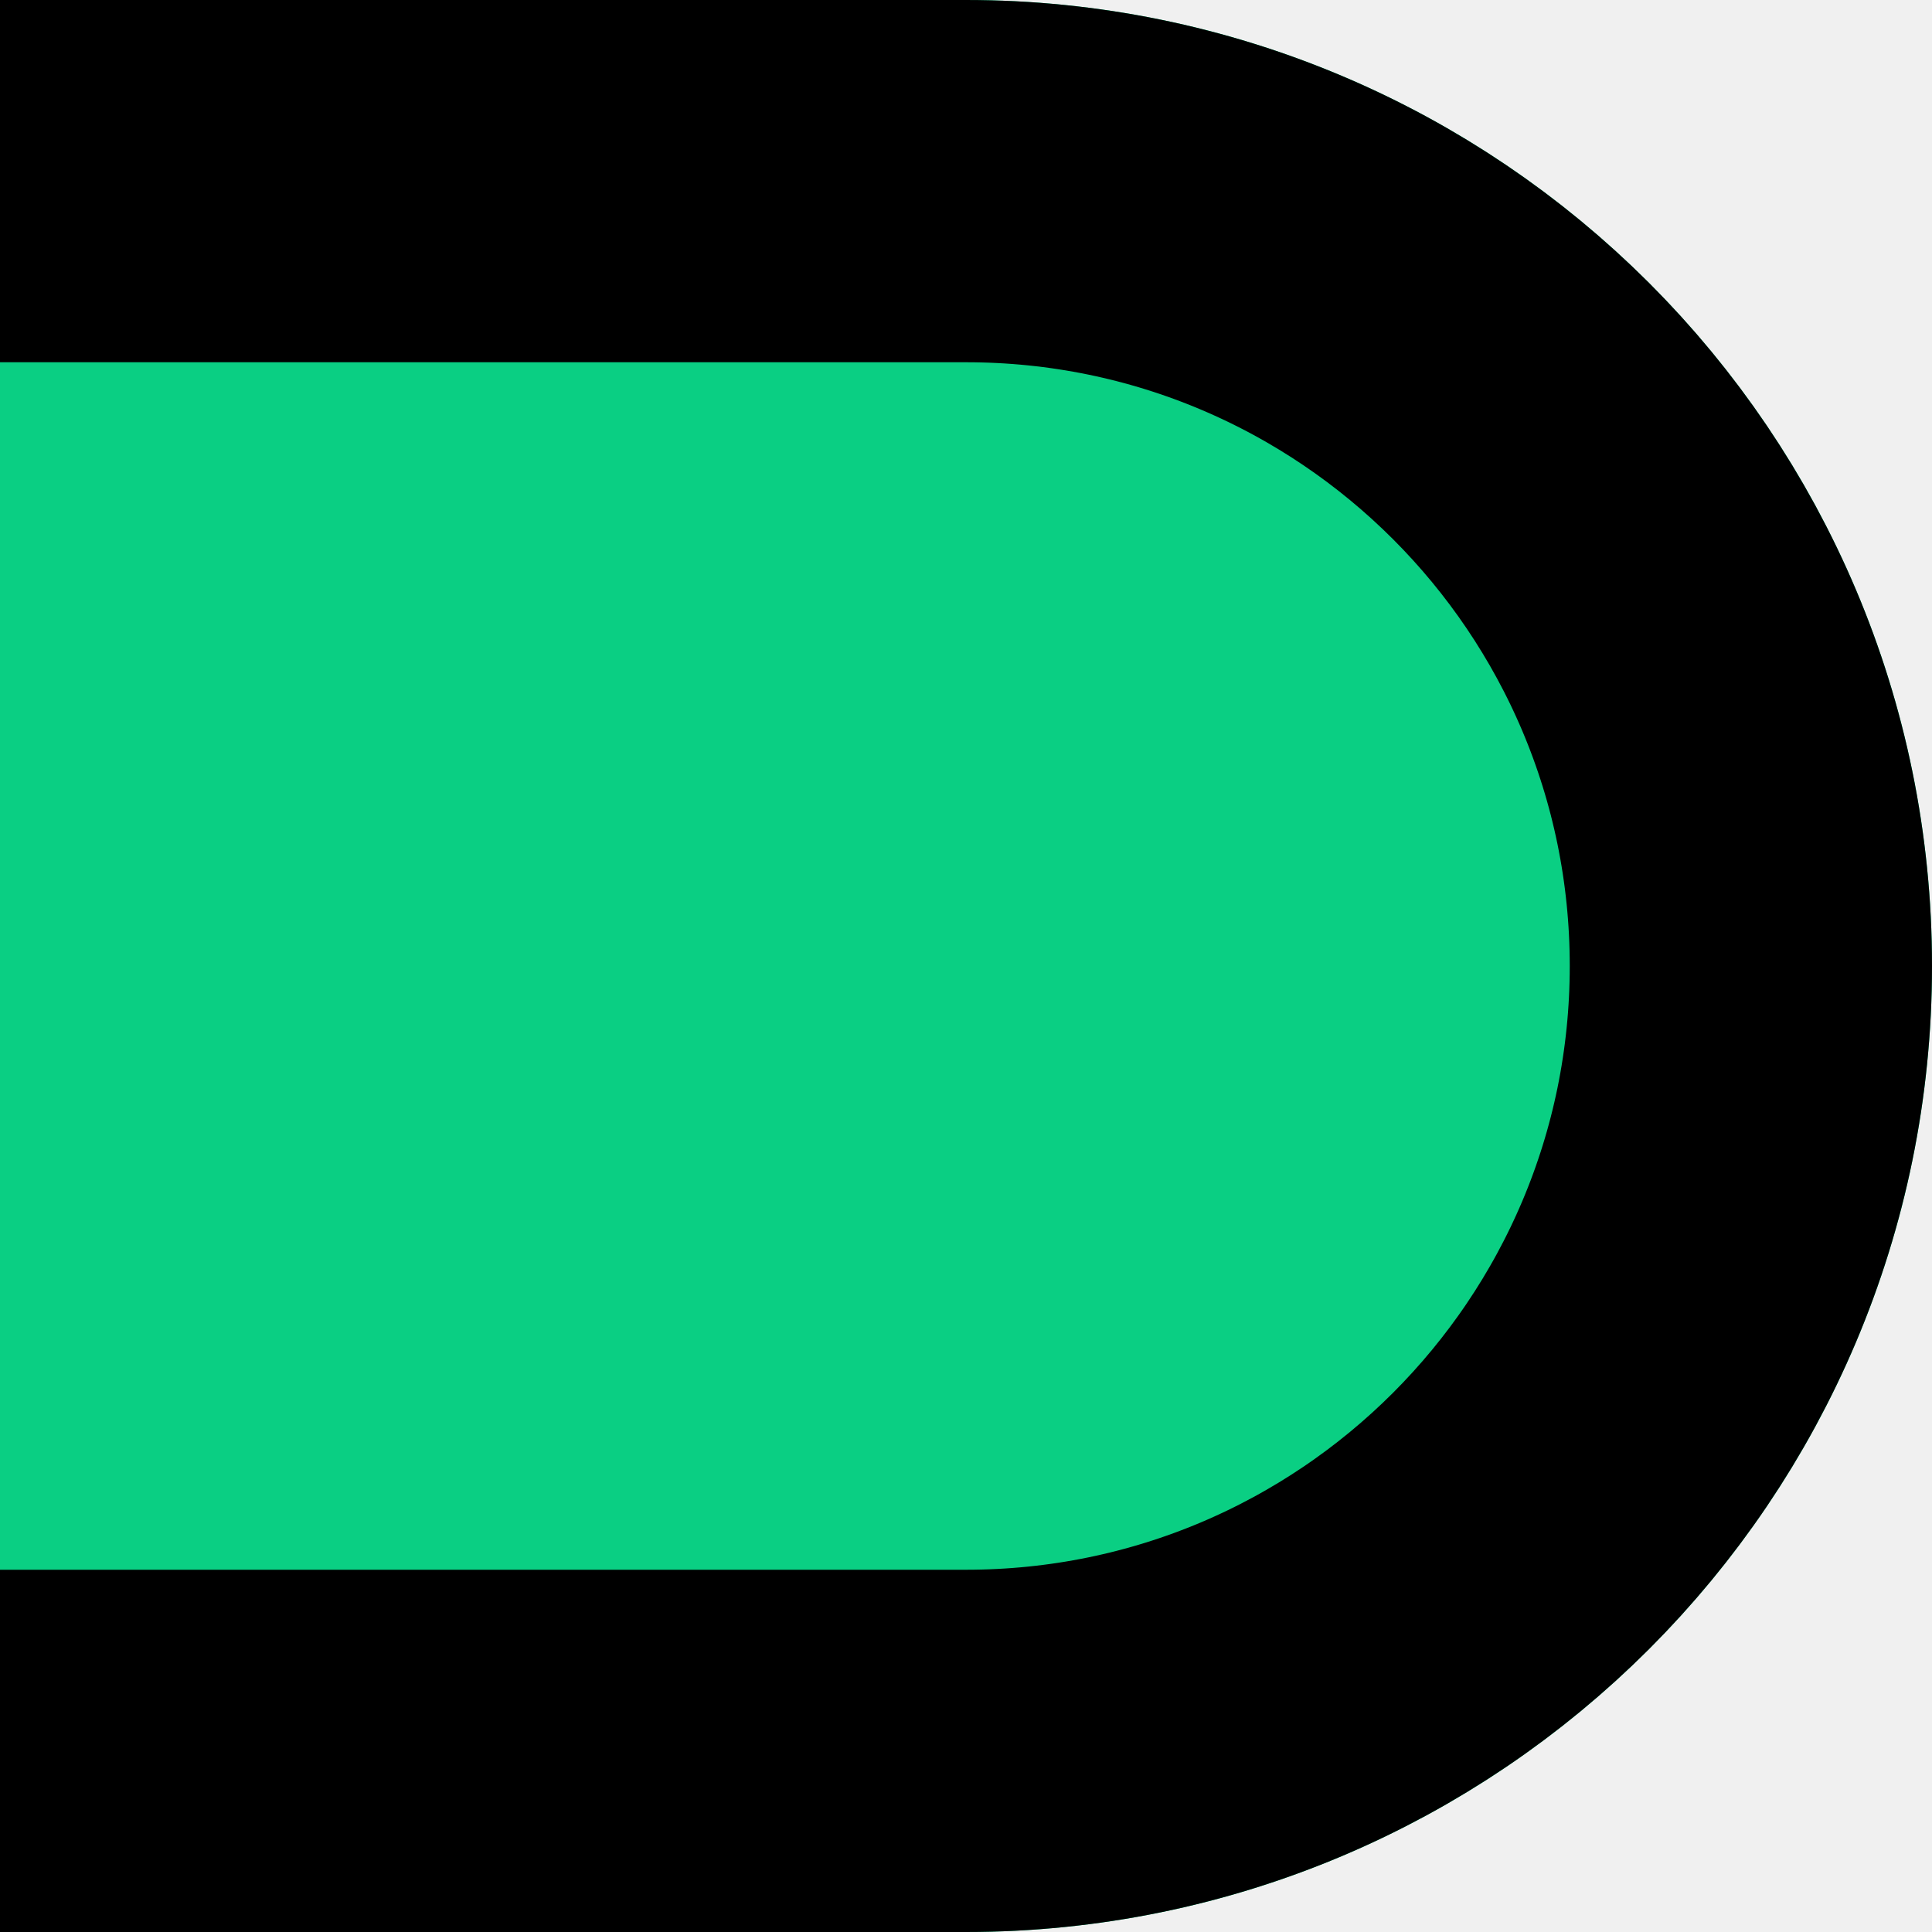
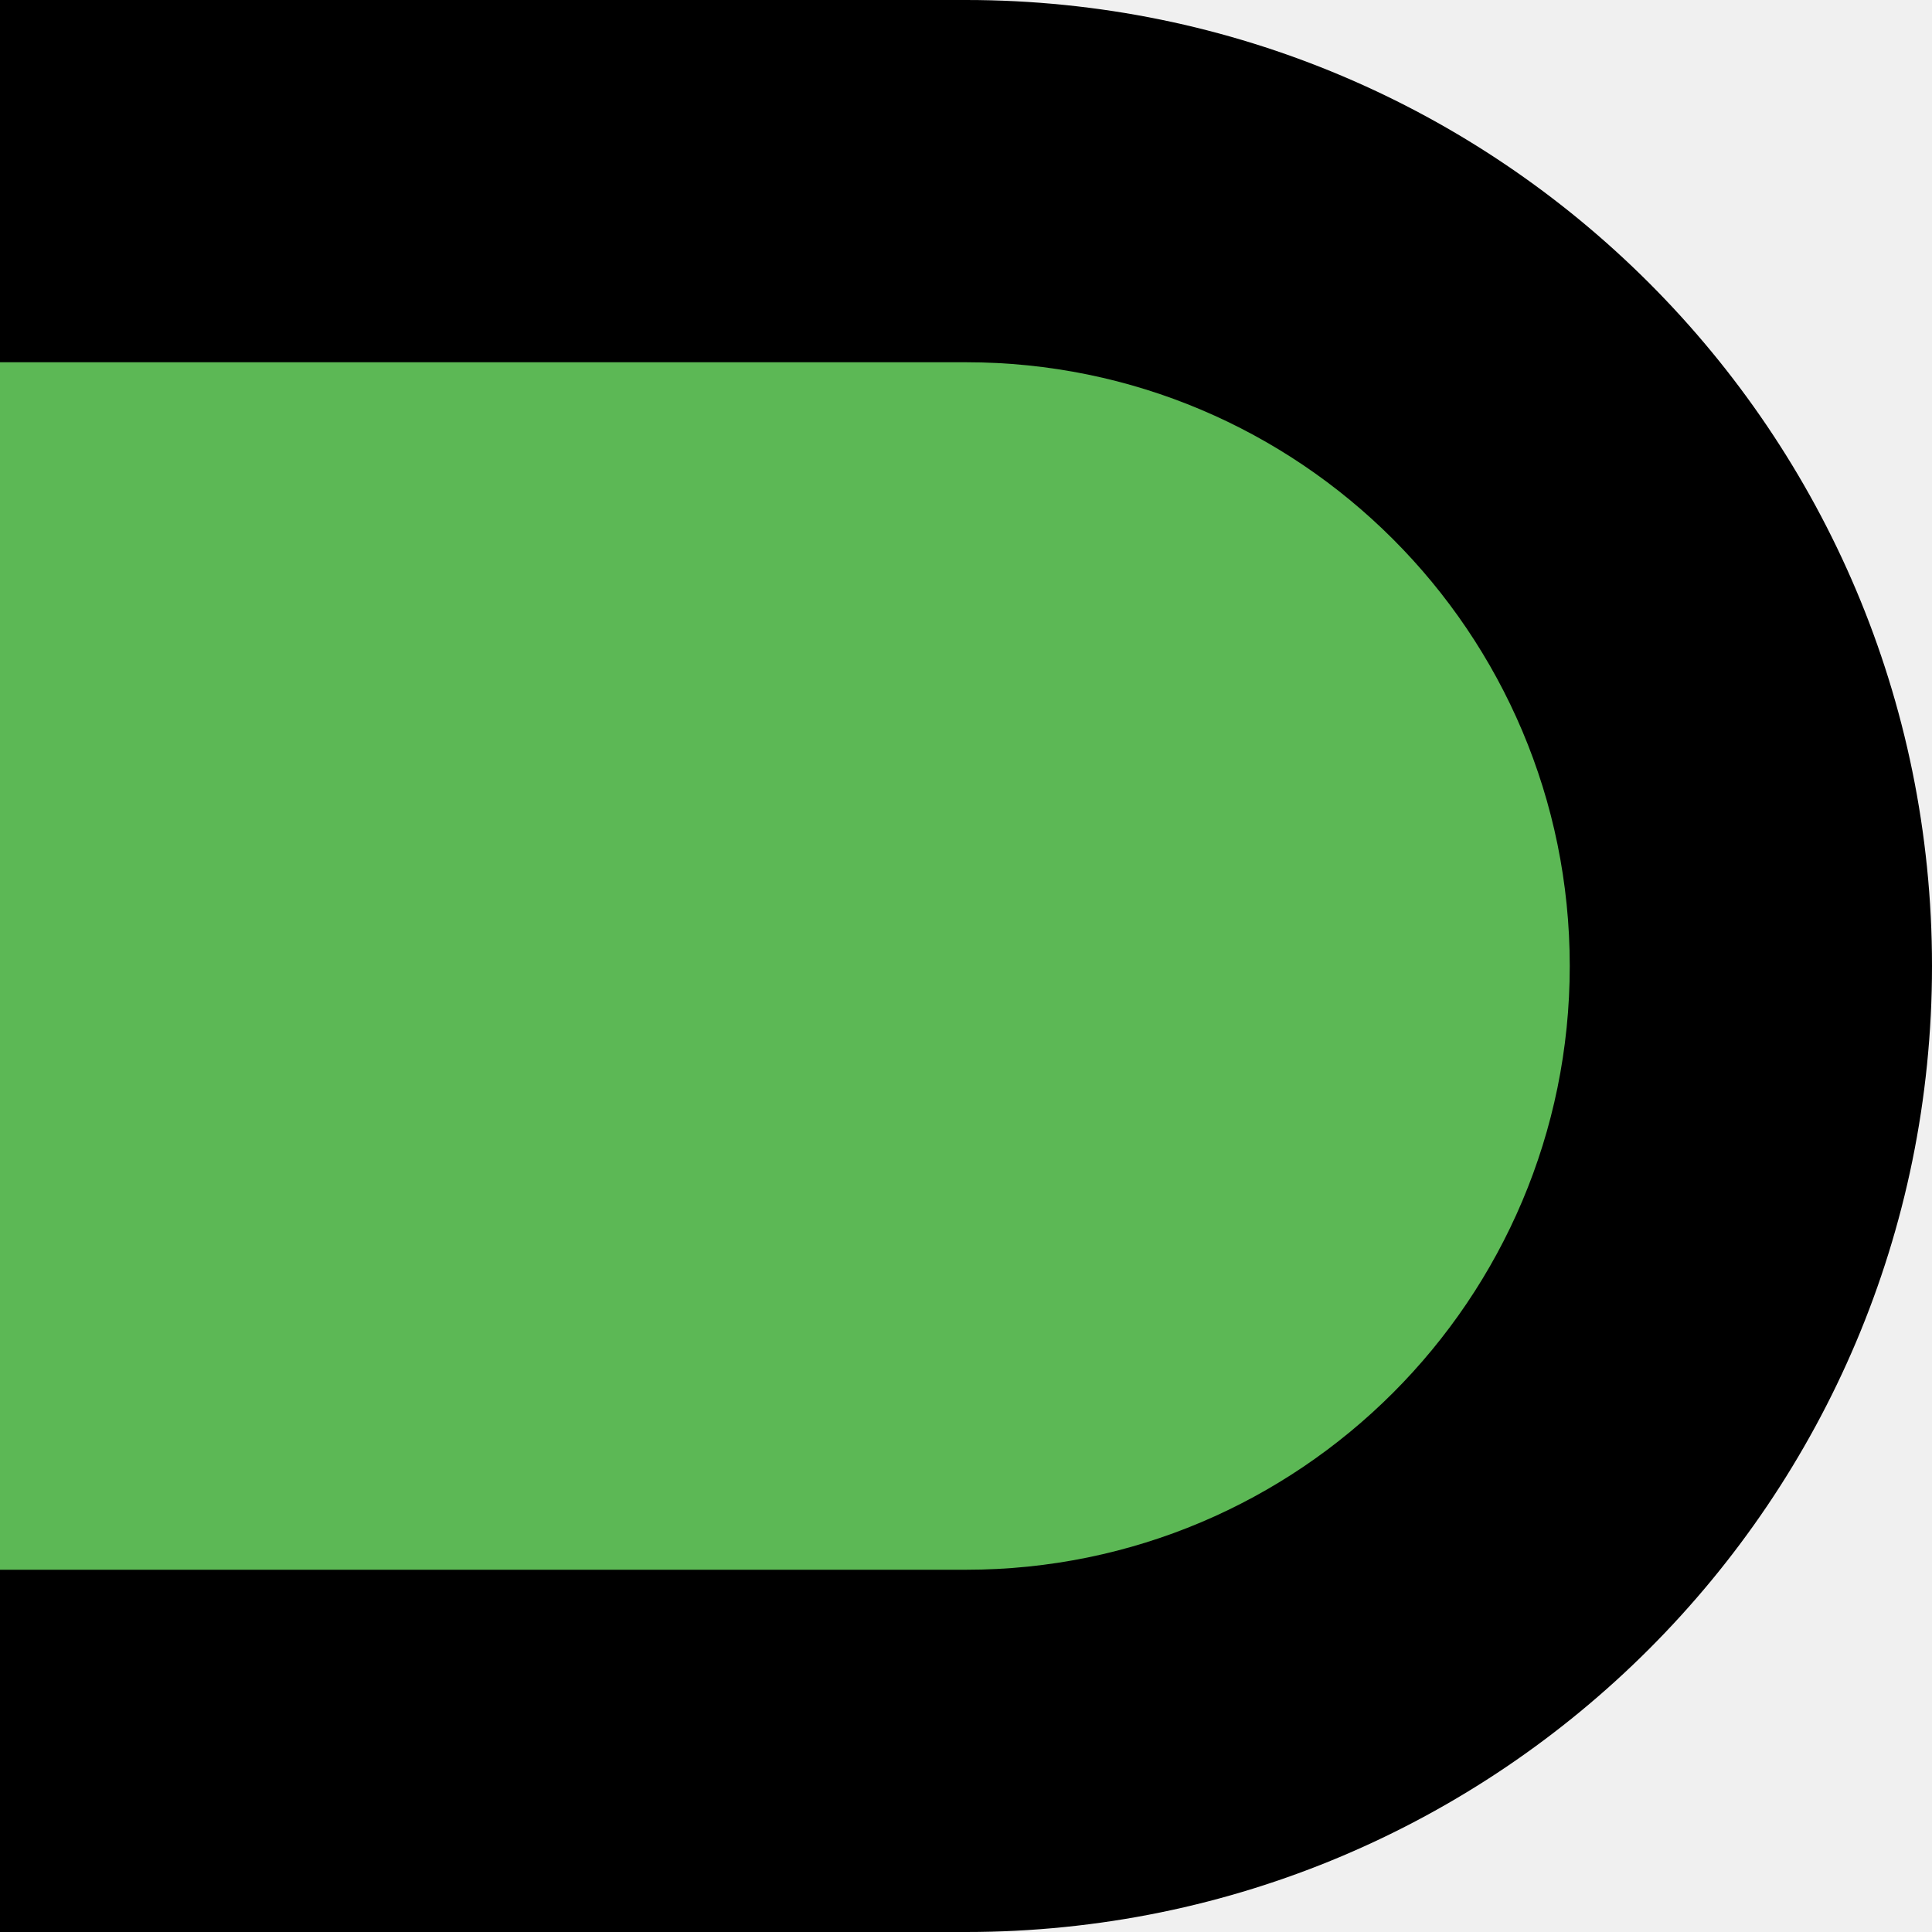
- <svg xmlns="http://www.w3.org/2000/svg" viewBox="0 0 64 64">
-   <path d="M 0 0 L 32 0 A 32 32 0 0 1 32 64 L 0 64 Z" fill="#0ACF83" />
-   <path d="M 0 6.0 L 32 6.0 A 26.0 26.0 0 0 1 32 58.0 L 0 58.0" fill="none" stroke="#000000" stroke-width="12" stroke-linecap="butt" stroke-linejoin="miter" />
+ <svg xmlns="http://www.w3.org/2000/svg" width="64" height="64" viewBox="0 0 64 64" fill="none">
+   <g clip-path="url(#clip0_2001_123)">
+     <path d="M0 0H32C49.673 0 64 14.327 64 32V32C64 49.673 49.673 64 32 64H0V0Z" fill="black" />
+     <path d="M0 12H32C43.046 12 52 20.954 52 32V32C52 43.046 43.046 52 32 52H0V12Z" fill="#5CB855" />
+   </g>
+   <defs>
+     <clipPath id="clip0_2001_123">
+       <rect width="64" height="64" fill="white" />
+     </clipPath>
+   </defs>
</svg>
